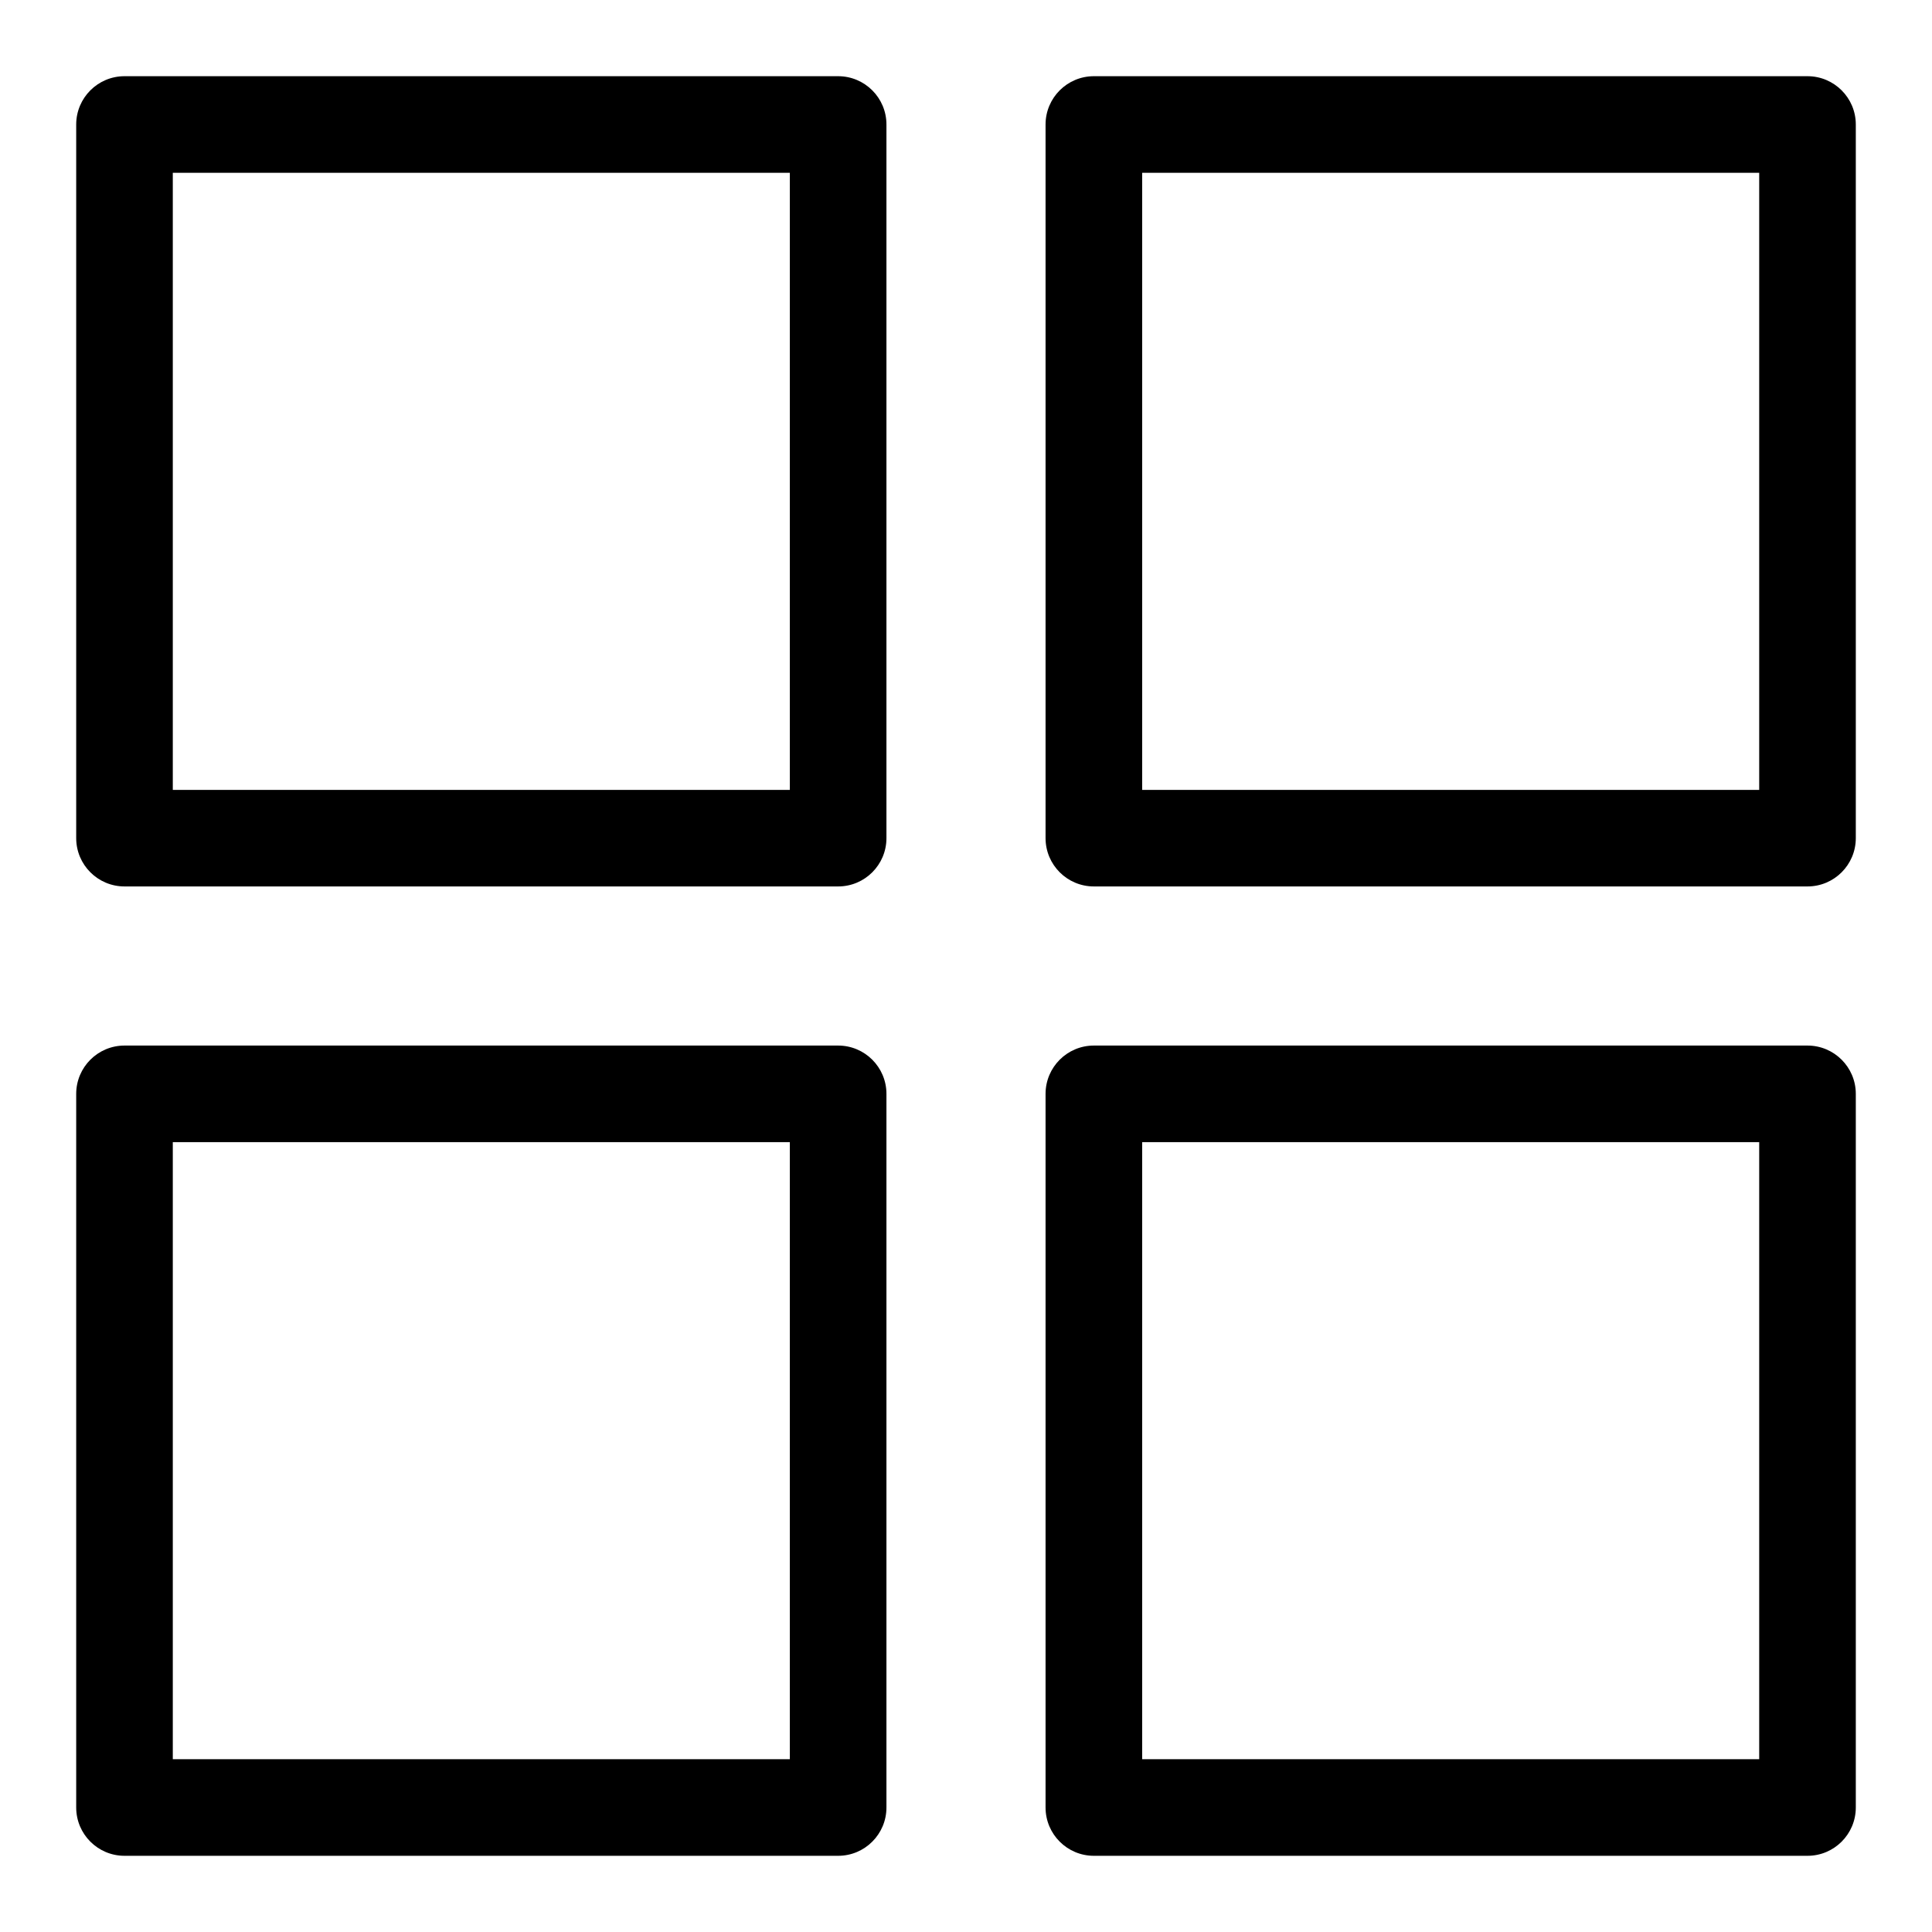
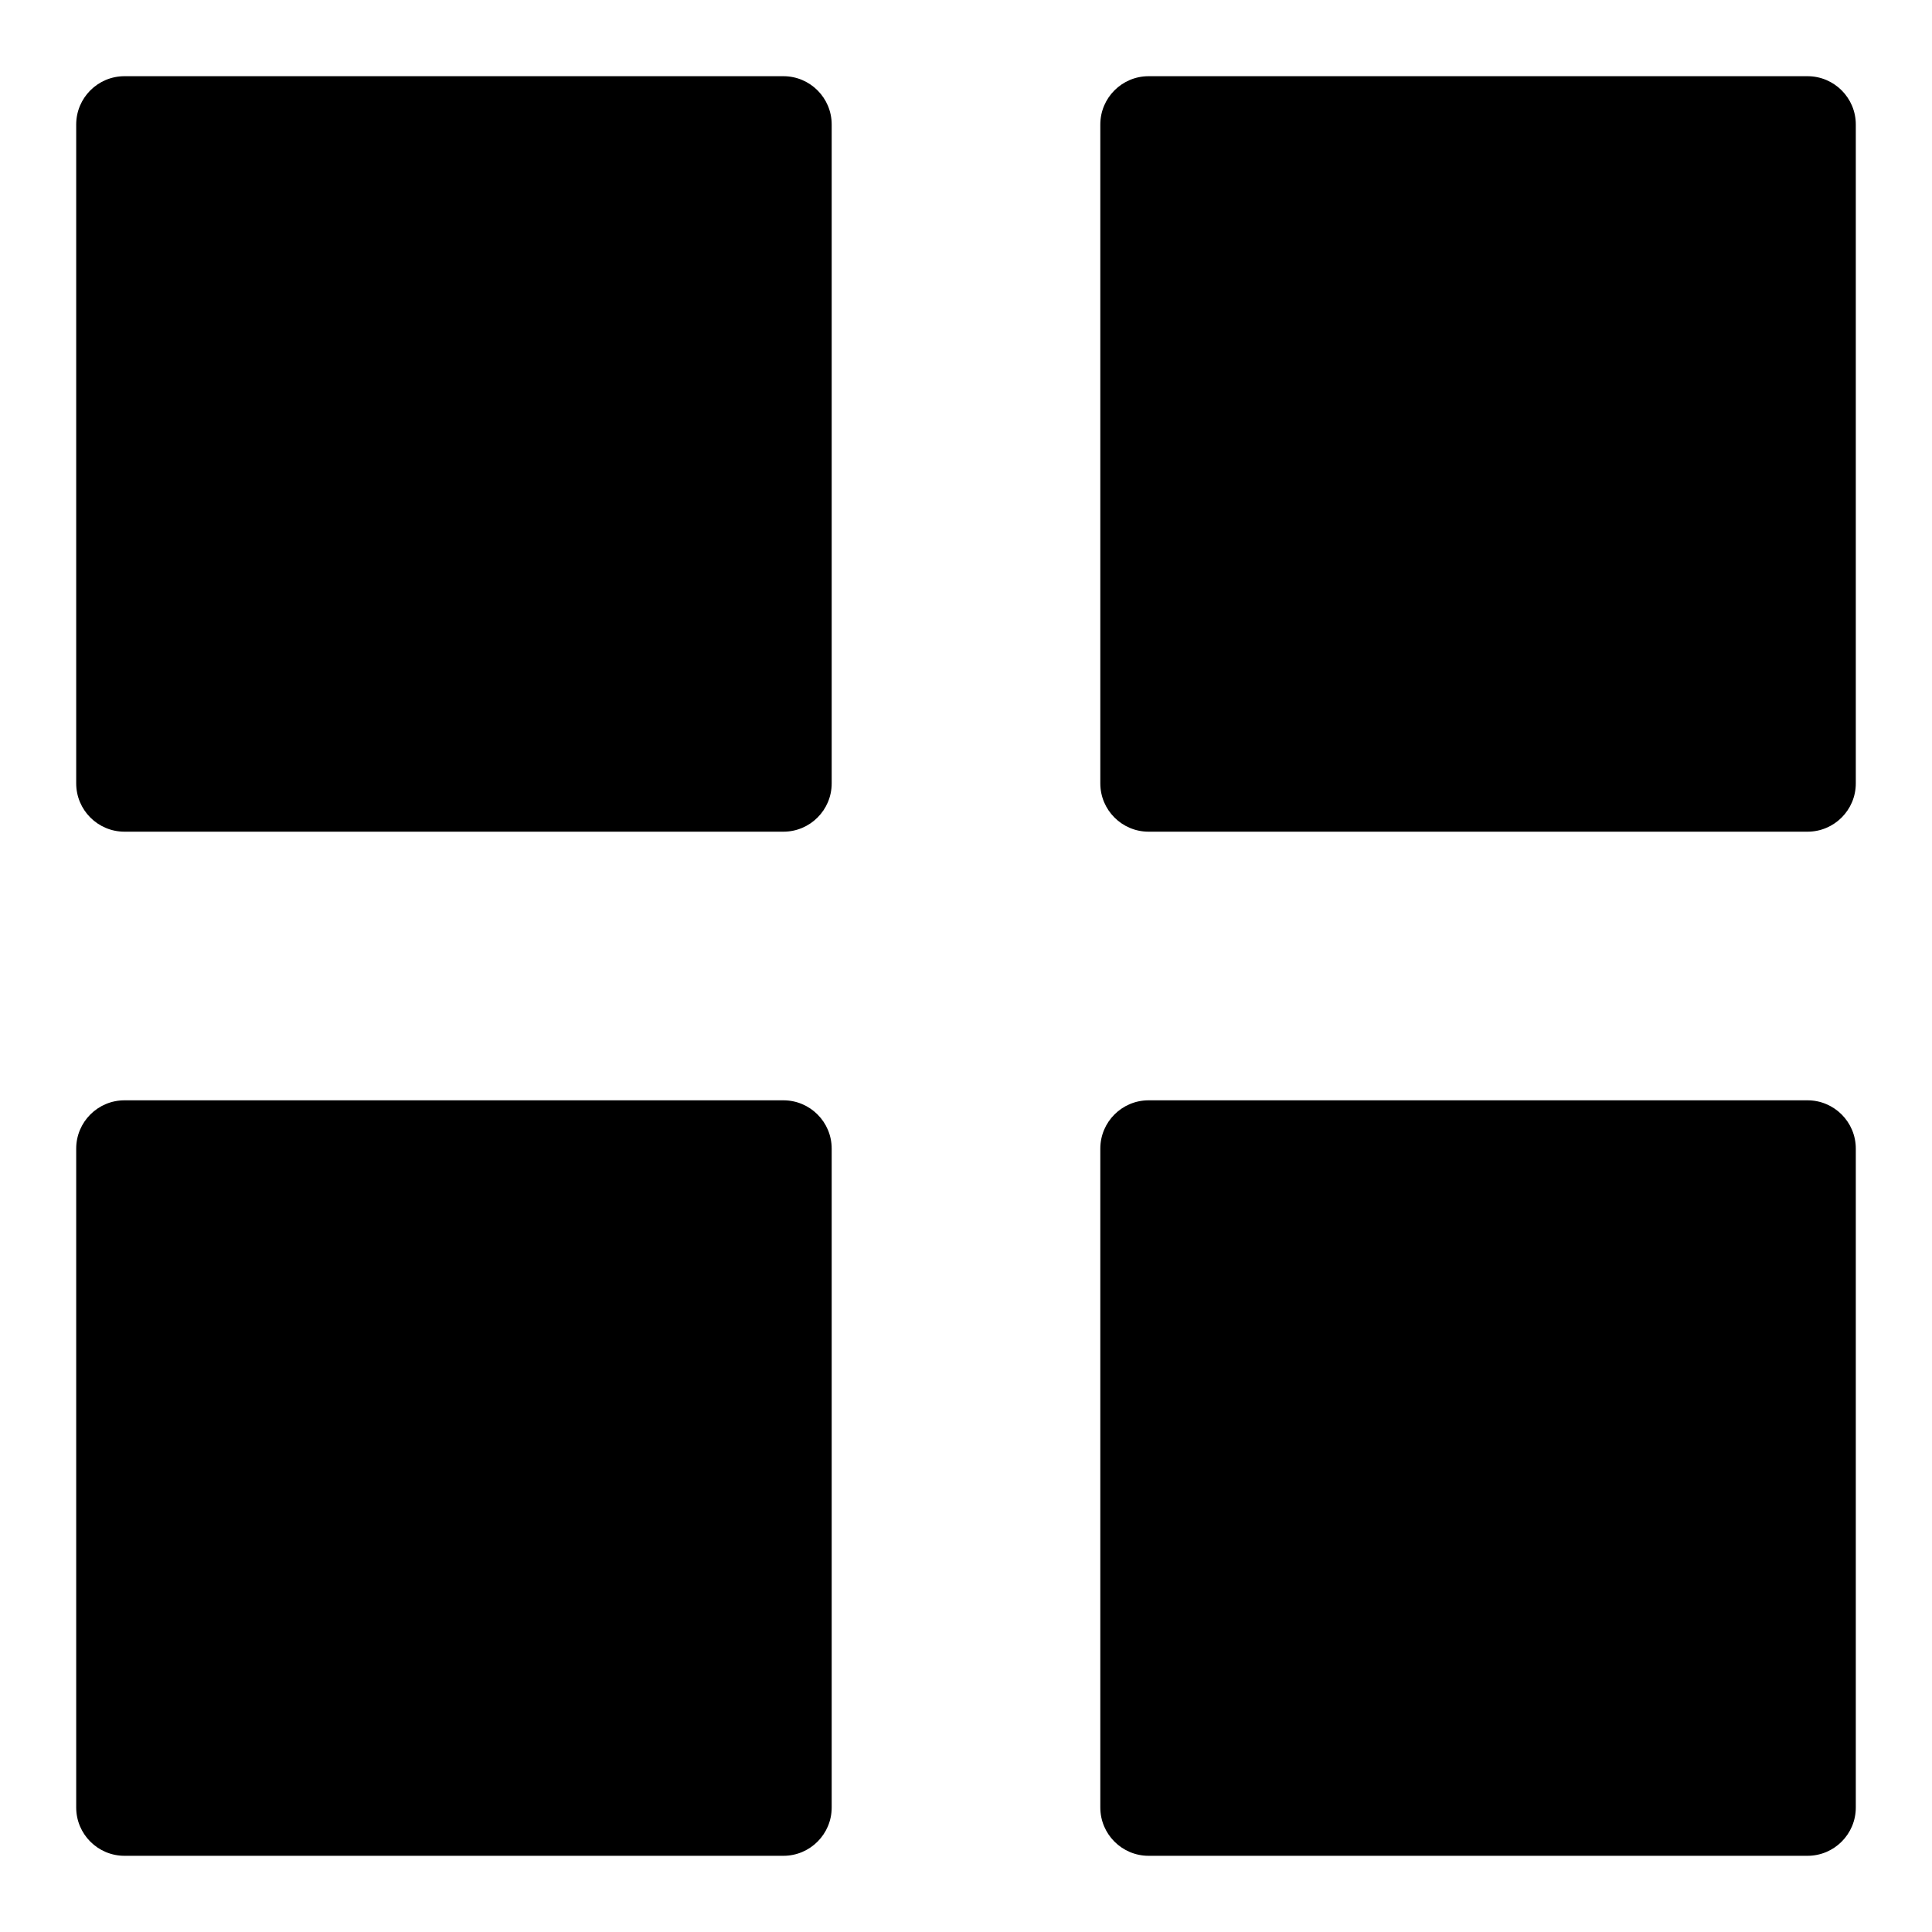
<svg xmlns="http://www.w3.org/2000/svg" id="a" data-name="layer1" viewBox="0 0 500 500">
-   <path d="M216.92,19.72H32.22c-6.9,0-12.5,5.6-12.5,12.5v184.69c0,6.9,5.6,12.5,12.5,12.5h184.69c6.9,0,12.5-5.6,12.5-12.5V32.22c0-6.9-5.6-12.5-12.5-12.5ZM204.42,204.42H44.72V44.72h159.69v159.69Z" />
-   <path d="M467.78,19.72h-184.69c-6.9,0-12.5,5.6-12.5,12.5v184.69c0,6.9,5.6,12.5,12.5,12.5h184.69c6.9,0,12.5-5.6,12.5-12.5V32.22c0-6.9-5.6-12.5-12.5-12.5ZM455.28,204.42h-159.69V44.72h159.69v159.69Z" />
-   <path d="M216.92,270.59H32.22c-6.9,0-12.5,5.6-12.5,12.5v184.69c0,6.9,5.6,12.5,12.5,12.5h184.69c6.9,0,12.5-5.6,12.5-12.5v-184.69c0-6.9-5.6-12.5-12.5-12.5ZM204.42,455.28H44.72v-159.69h159.69v159.69Z" />
-   <path d="M467.78,270.59h-184.69c-6.9,0-12.5,5.6-12.5,12.5v184.69c0,6.9,5.6,12.5,12.5,12.5h184.69c6.9,0,12.5-5.6,12.5-12.5v-184.69c0-6.9-5.6-12.5-12.5-12.5ZM455.28,455.28h-159.69v-159.69h159.69v159.69Z" />
+   <path d="M202.74,19.72H32.22c-6.9,0-12.5,5.6-12.5,12.5v170.52c0,6.9,5.6,12.5,12.5,12.5h170.52c6.9,0,12.5-5.6,12.5-12.5V32.22c0-6.9-5.6-12.5-12.5-12.5Z" />
+   <path d="M467.78,19.72h-170.52c-6.9,0-12.5,5.6-12.5,12.5v170.52c0,6.9,5.6,12.5,12.5,12.5h170.52c6.9,0,12.5-5.6,12.5-12.5V32.22c0-6.9-5.6-12.5-12.5-12.5Z" />
+   <path d="M202.74,284.76H32.22c-6.9,0-12.5,5.6-12.5,12.5v170.52c0,6.9,5.6,12.5,12.5,12.5h170.52c6.9,0,12.5-5.6,12.5-12.5v-170.52c0-6.9-5.6-12.5-12.5-12.5Z" />
+   <path d="M467.78,284.76h-170.52c-6.9,0-12.5,5.6-12.5,12.5v170.52c0,6.9,5.6,12.5,12.5,12.5h170.52c6.9,0,12.5-5.6,12.5-12.5v-170.52c0-6.9-5.6-12.5-12.5-12.5Z" />
</svg>
